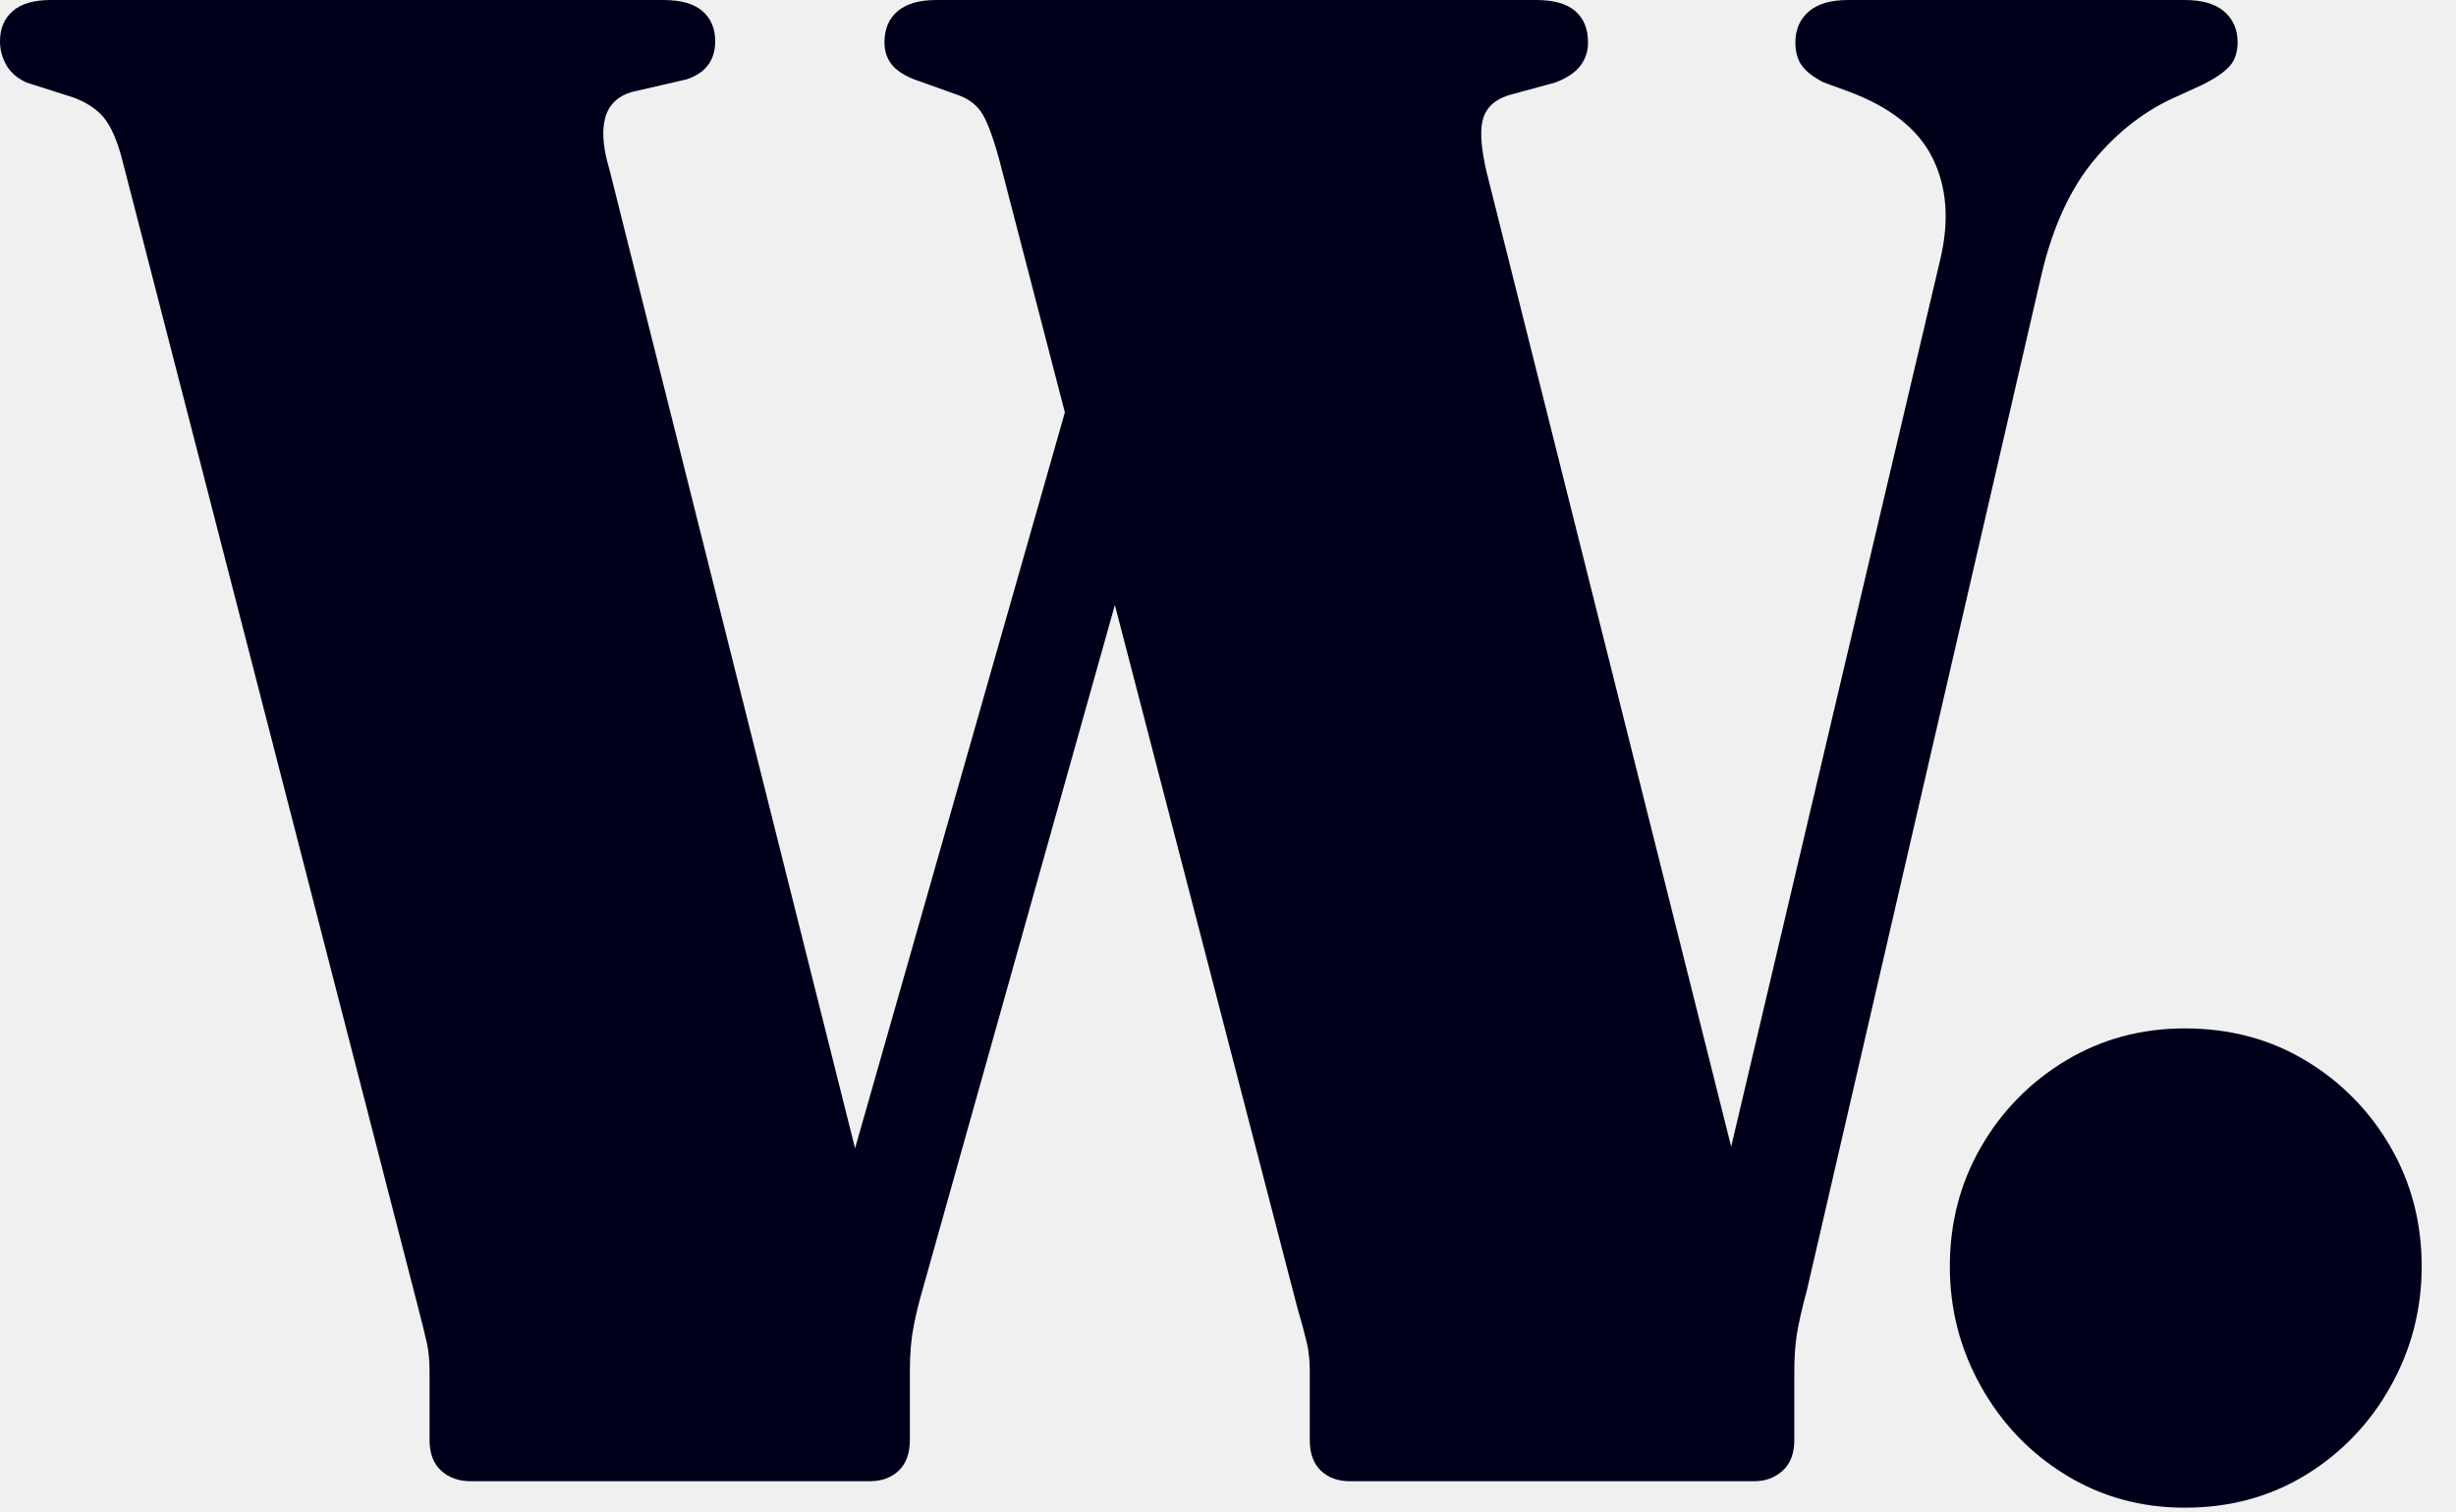
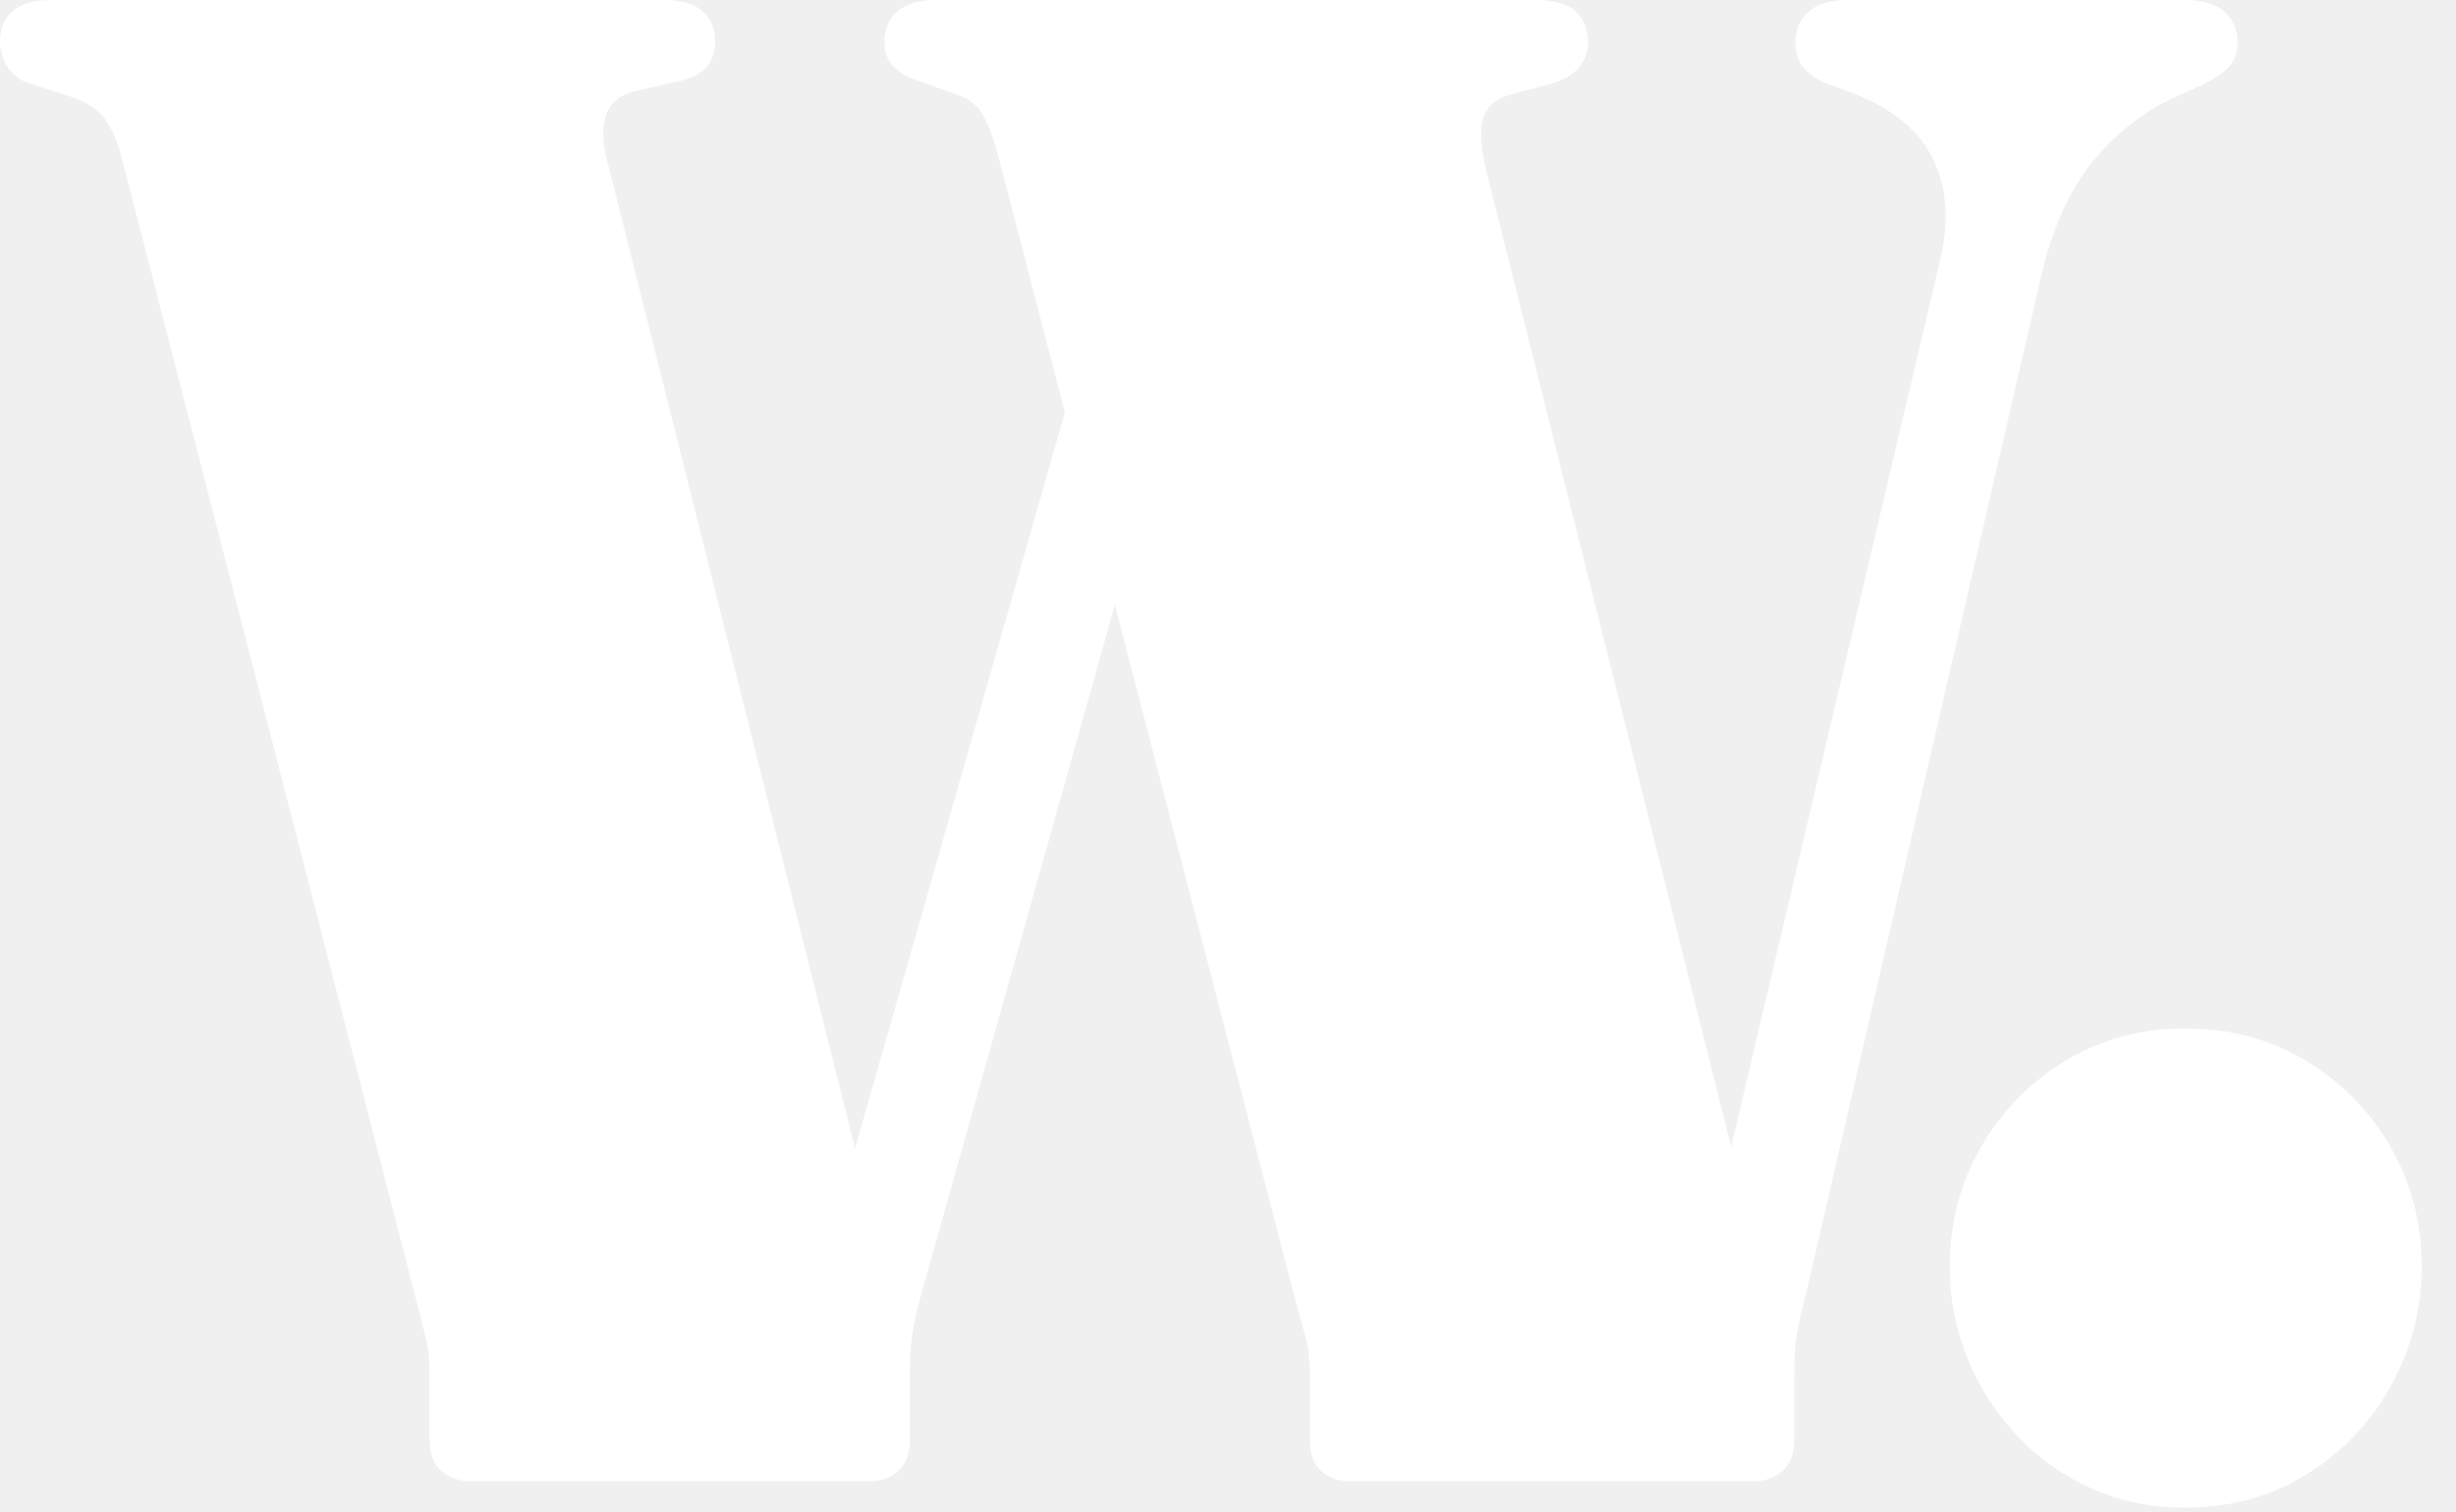
<svg xmlns="http://www.w3.org/2000/svg" width="65" height="40">
-   <path d="M23.016 39.2c.317 0 .574-.093.77-.28.196-.187.294-.457.294-.812v-1.82c0-.448.033-.84.098-1.176.065-.336.145-.663.238-.98l5.09-18.122 4.822 18.57c.112.384.193.682.243.895l.023.099c.047.215.07.453.07.714v1.82c0 .355.098.625.294.812.196.187.453.28.77.28h10.696c.299 0 .55-.093.756-.28.205-.187.308-.457.308-.812v-1.82c0-.373.023-.705.07-.994.047-.29.135-.677.266-1.162L54.04 7.224c.299-1.25.765-2.254 1.4-3.01.635-.756 1.363-1.311 2.184-1.666l.672-.308c.336-.168.574-.331.714-.49.14-.159.21-.369.21-.63 0-.336-.117-.607-.35-.812C58.637.103 58.287 0 57.82 0h-8.904c-.467 0-.817.103-1.05.308-.233.205-.35.476-.35.812 0 .261.06.471.182.63.121.159.313.303.574.434l.616.224c1.12.41 1.871.999 2.254 1.764s.453 1.661.21 2.688l-5.535 23.486-6.477-25.81c-.133-.58-.17-1.018-.11-1.31l.026-.104c.093-.29.317-.49.672-.602l1.232-.336c.299-.112.518-.257.658-.434a.986.986 0 0 0 .21-.63c0-.355-.112-.63-.336-.826C41.468.098 41.122 0 40.656 0H24.78c-.448 0-.789.098-1.022.294-.233.196-.35.471-.35.826 0 .224.06.415.182.574.121.159.322.294.602.406l1.176.42c.261.093.462.243.602.448.14.205.294.607.462 1.204l1.751 6.742-5.553 19.475L16.128 4.48c-.147-.49-.194-.898-.14-1.223l.028-.135c.093-.345.327-.574.7-.686l1.456-.336c.504-.168.756-.504.756-1.008 0-.336-.112-.602-.336-.798C18.368.098 18.022 0 17.556 0H1.344C.896 0 .56.098.336.294.112.49 0 .756 0 1.092c0 .224.056.434.168.63.112.196.29.35.532.462l1.232.392c.355.13.625.308.812.532.187.224.345.579.476 1.064l7.84 30.408c.112.43.191.751.238.966.047.215.07.462.07.742v1.82c0 .355.103.625.308.812.205.187.467.28.784.28h10.556Zm34.804.7c1.195 0 2.263-.29 3.206-.868a6.338 6.338 0 0 0 2.24-2.338c.55-.98.826-2.04.826-3.178 0-1.157-.275-2.212-.826-3.164a6.325 6.325 0 0 0-2.24-2.282c-.943-.57-2.011-.854-3.206-.854-1.157 0-2.207.285-3.15.854a6.325 6.325 0 0 0-2.24 2.282c-.55.952-.826 2.007-.826 3.164 0 1.139.275 2.198.826 3.178.55.98 1.297 1.76 2.24 2.338.943.579 1.993.868 3.15.868Z" fill="#00001A" />
+   <path d="M23.016 39.2c.317 0 .574-.093.77-.28.196-.187.294-.457.294-.812v-1.82c0-.448.033-.84.098-1.176.065-.336.145-.663.238-.98l5.09-18.122 4.822 18.57c.112.384.193.682.243.895l.023.099c.047.215.07.453.07.714v1.82c0 .355.098.625.294.812.196.187.453.28.77.28h10.696c.299 0 .55-.093.756-.28.205-.187.308-.457.308-.812v-1.82c0-.373.023-.705.07-.994.047-.29.135-.677.266-1.162L54.04 7.224c.299-1.25.765-2.254 1.4-3.01.635-.756 1.363-1.311 2.184-1.666l.672-.308c.336-.168.574-.331.714-.49.14-.159.21-.369.21-.63 0-.336-.117-.607-.35-.812C58.637.103 58.287 0 57.82 0h-8.904c-.467 0-.817.103-1.05.308-.233.205-.35.476-.35.812 0 .261.06.471.182.63.121.159.313.303.574.434l.616.224c1.12.41 1.871.999 2.254 1.764s.453 1.661.21 2.688l-5.535 23.486-6.477-25.81c-.133-.58-.17-1.018-.11-1.31l.026-.104c.093-.29.317-.49.672-.602l1.232-.336c.299-.112.518-.257.658-.434a.986.986 0 0 0 .21-.63c0-.355-.112-.63-.336-.826C41.468.098 41.122 0 40.656 0H24.78c-.448 0-.789.098-1.022.294-.233.196-.35.471-.35.826 0 .224.06.415.182.574.121.159.322.294.602.406l1.176.42c.261.093.462.243.602.448.14.205.294.607.462 1.204l1.751 6.742-5.553 19.475L16.128 4.48c-.147-.49-.194-.898-.14-1.223l.028-.135c.093-.345.327-.574.7-.686l1.456-.336c.504-.168.756-.504.756-1.008 0-.336-.112-.602-.336-.798C18.368.098 18.022 0 17.556 0H1.344C.896 0 .56.098.336.294.112.49 0 .756 0 1.092c0 .224.056.434.168.63.112.196.29.35.532.462l1.232.392c.355.13.625.308.812.532.187.224.345.579.476 1.064l7.84 30.408c.112.43.191.751.238.966.047.215.07.462.07.742v1.82c0 .355.103.625.308.812.205.187.467.28.784.28h10.556Zm34.804.7c1.195 0 2.263-.29 3.206-.868a6.338 6.338 0 0 0 2.24-2.338c.55-.98.826-2.04.826-3.178 0-1.157-.275-2.212-.826-3.164a6.325 6.325 0 0 0-2.24-2.282c-.943-.57-2.011-.854-3.206-.854-1.157 0-2.207.285-3.15.854a6.325 6.325 0 0 0-2.24 2.282c-.55.952-.826 2.007-.826 3.164 0 1.139.275 2.198.826 3.178.55.98 1.297 1.76 2.24 2.338.943.579 1.993.868 3.15.868Z" fill="#fff" />
</svg>
